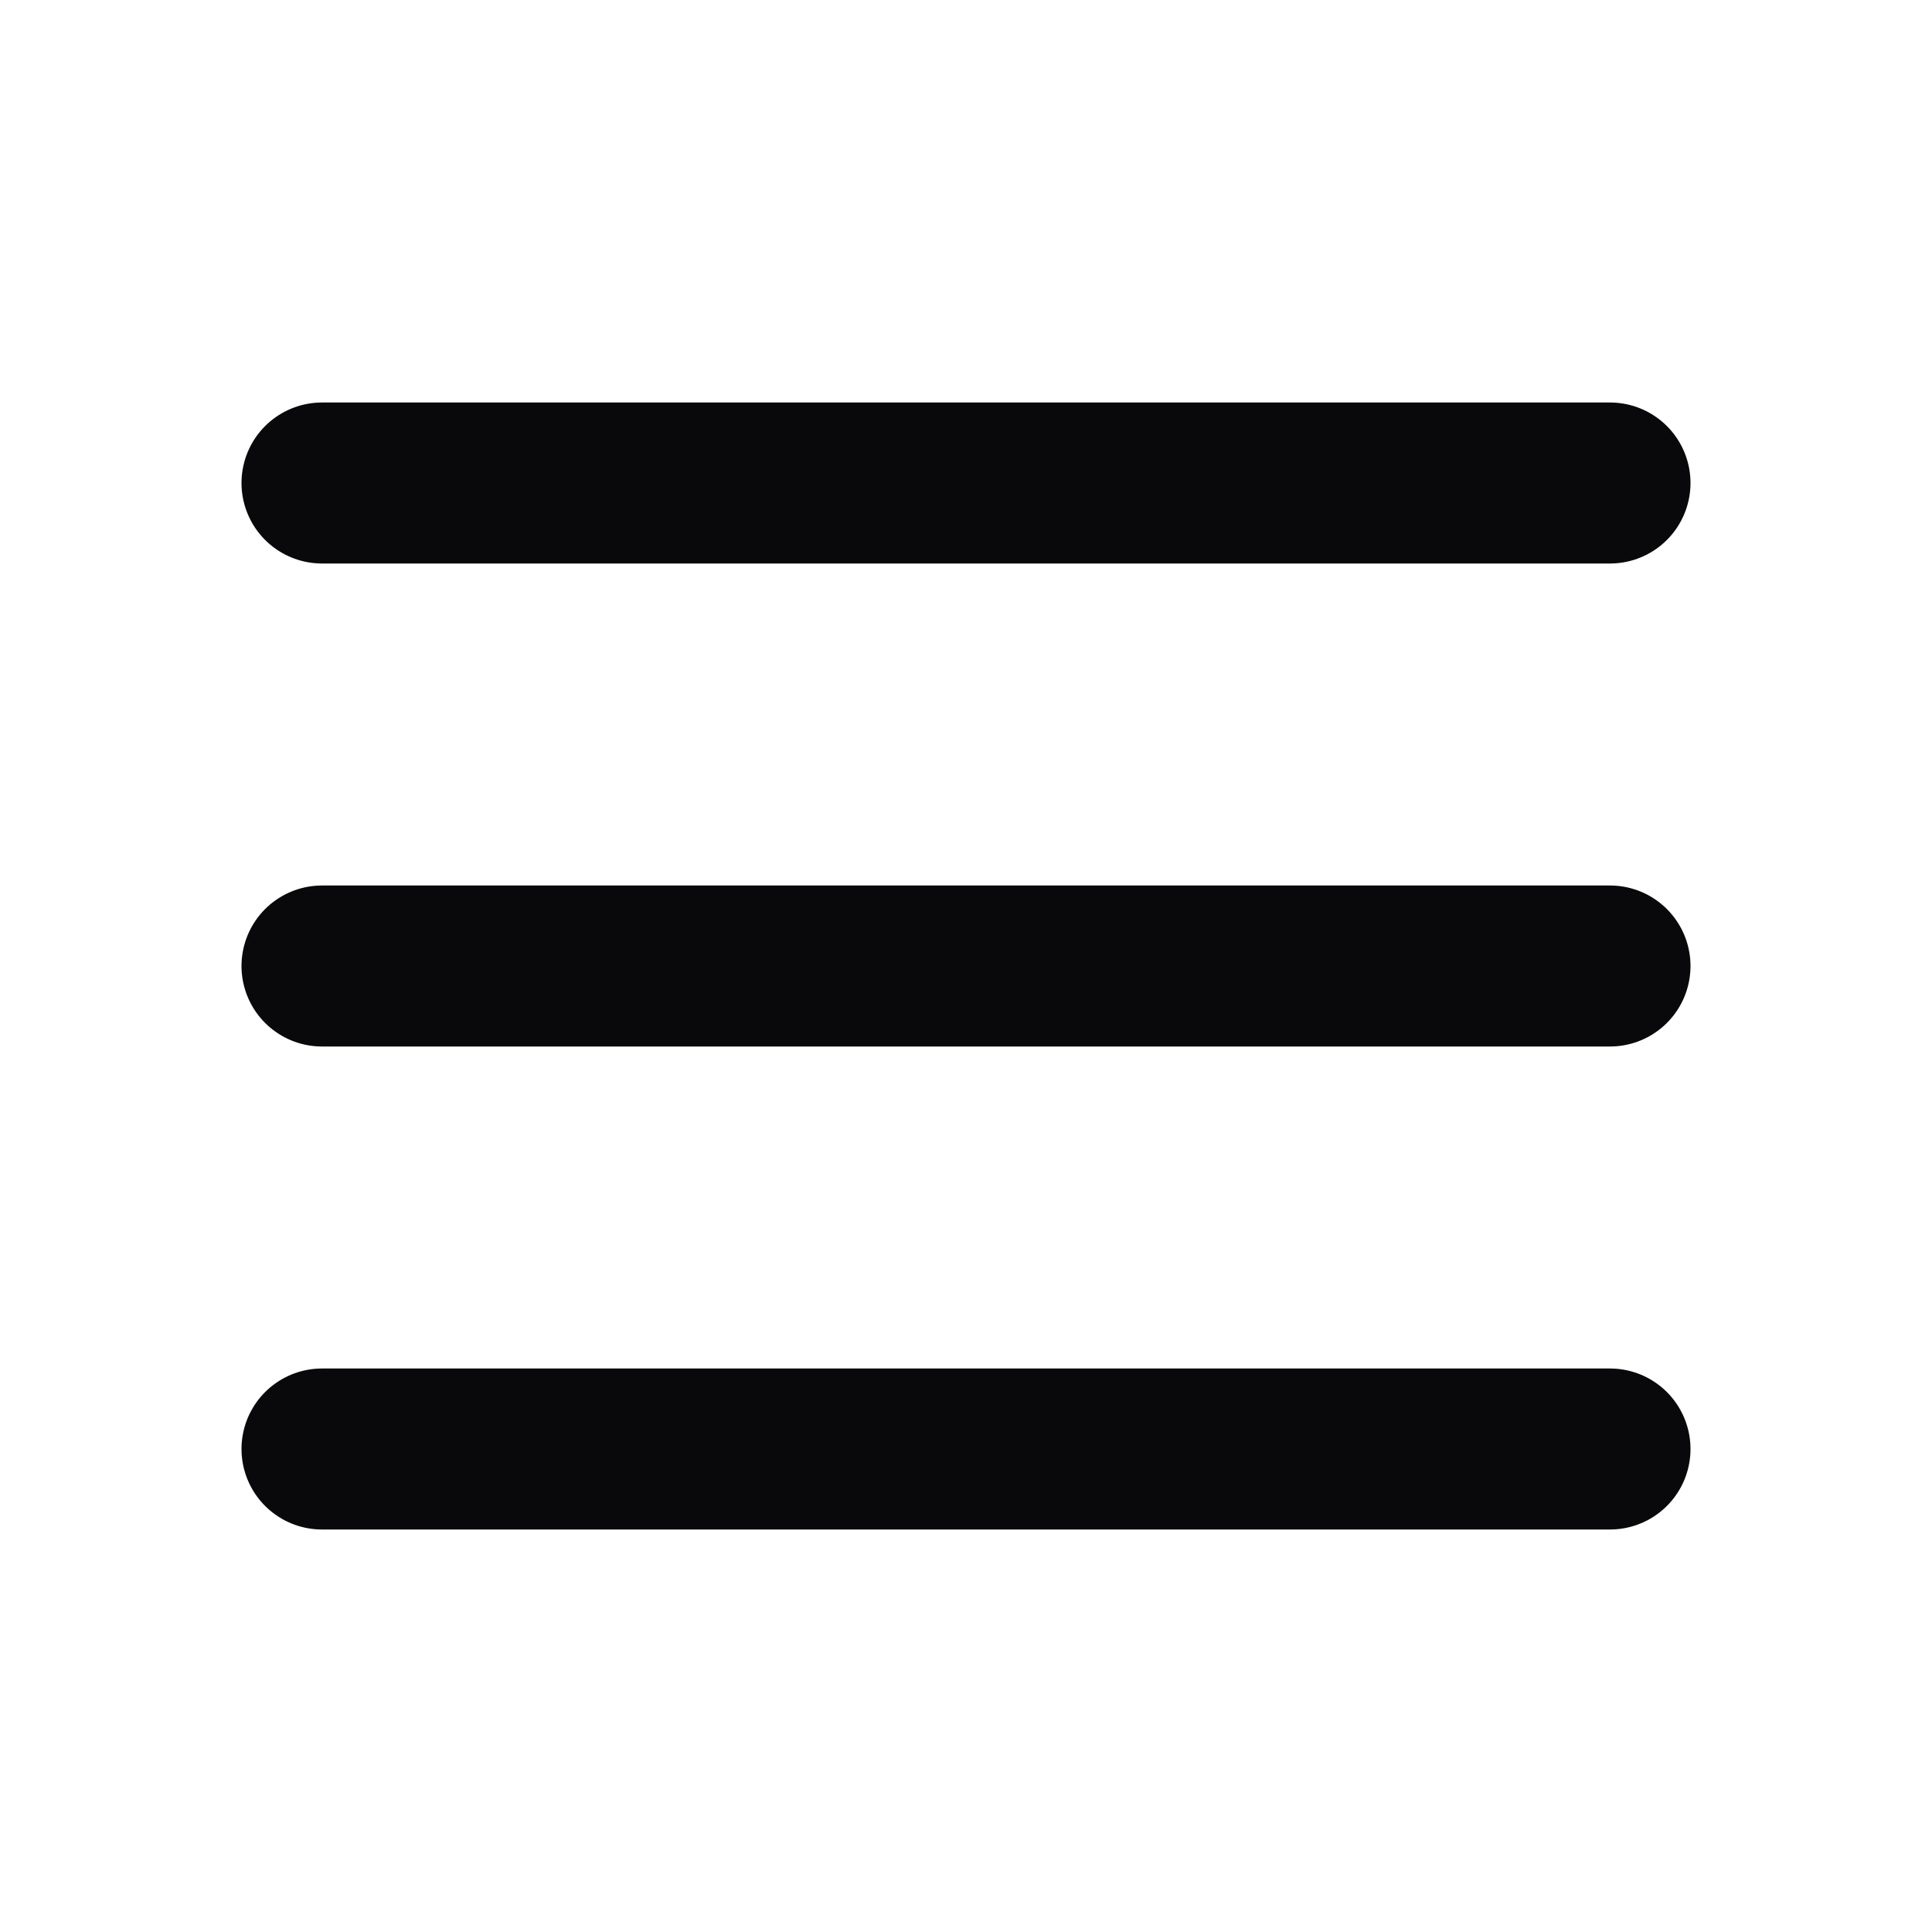
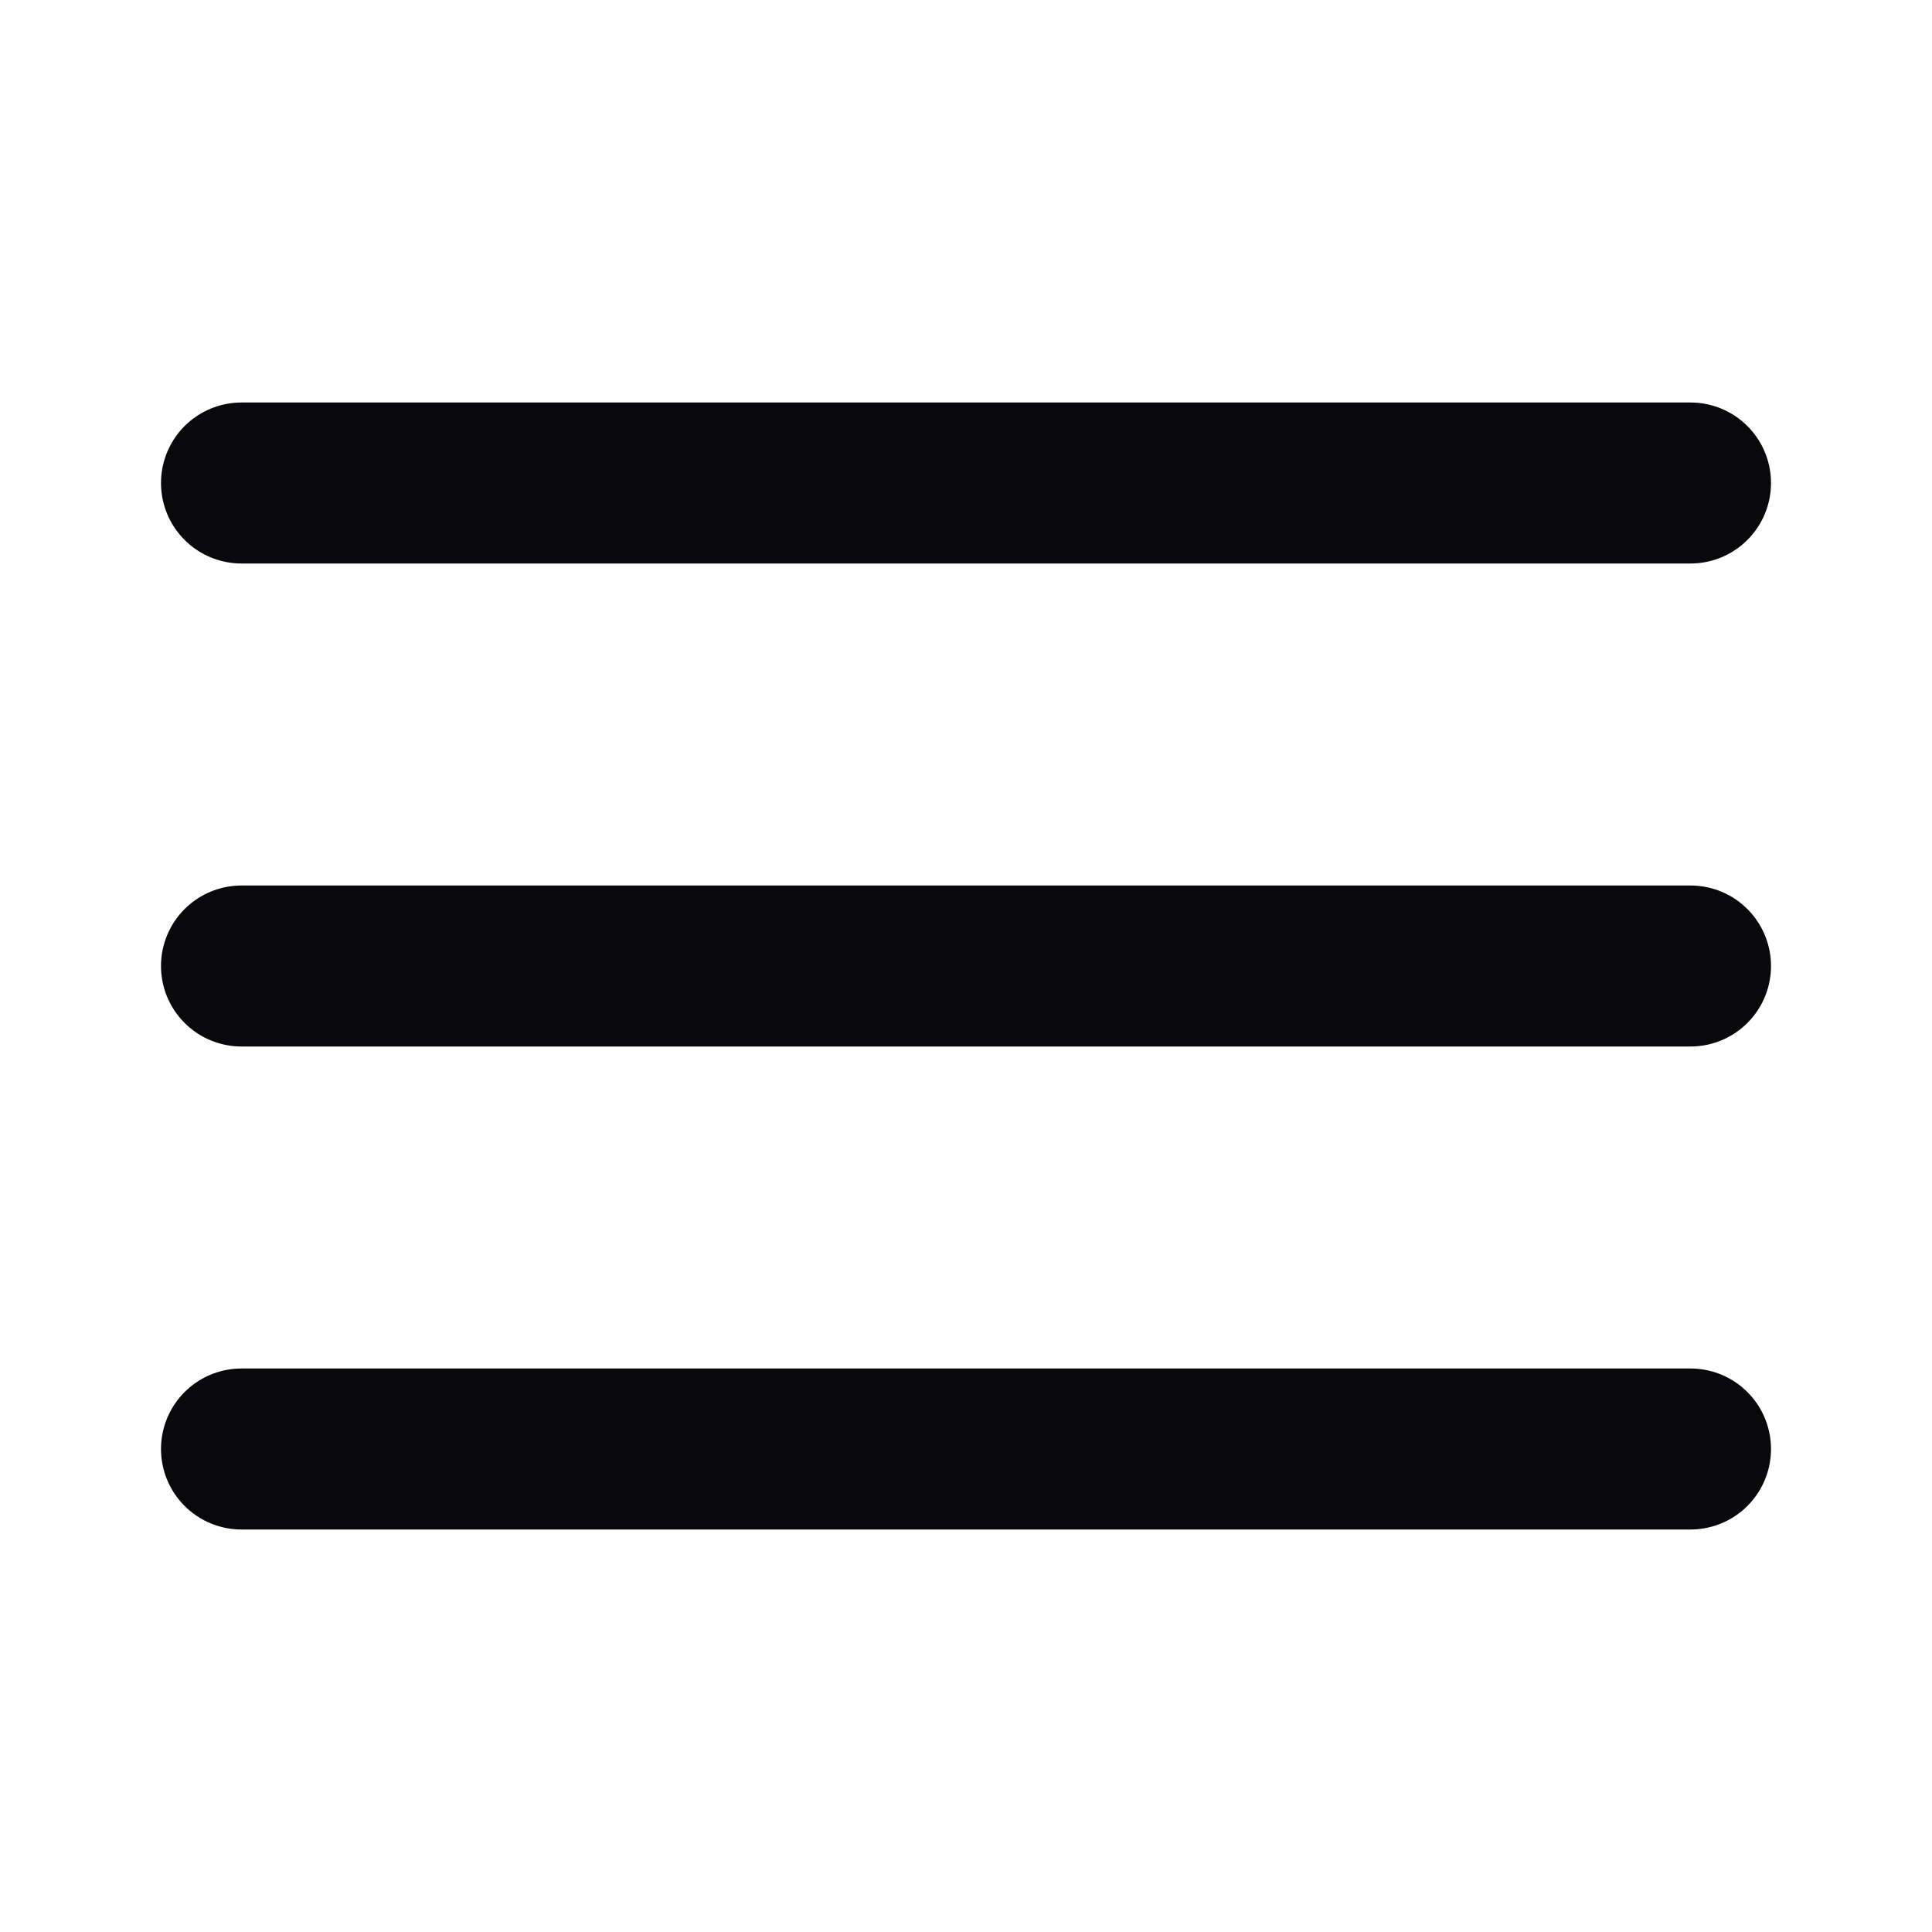
<svg xmlns="http://www.w3.org/2000/svg" width="24" height="24" viewBox="0 0 24 24" fill="none">
-   <path d="M4 12H20M4 6H20M4 18H20" stroke="#09090B" stroke-width="2" stroke-linecap="round" stroke-linejoin="round" />
+   <path d="M3 12H21M3 6H21M3 18H21" stroke="#09090B" stroke-width="2" stroke-linecap="round" stroke-linejoin="round" />
</svg>
